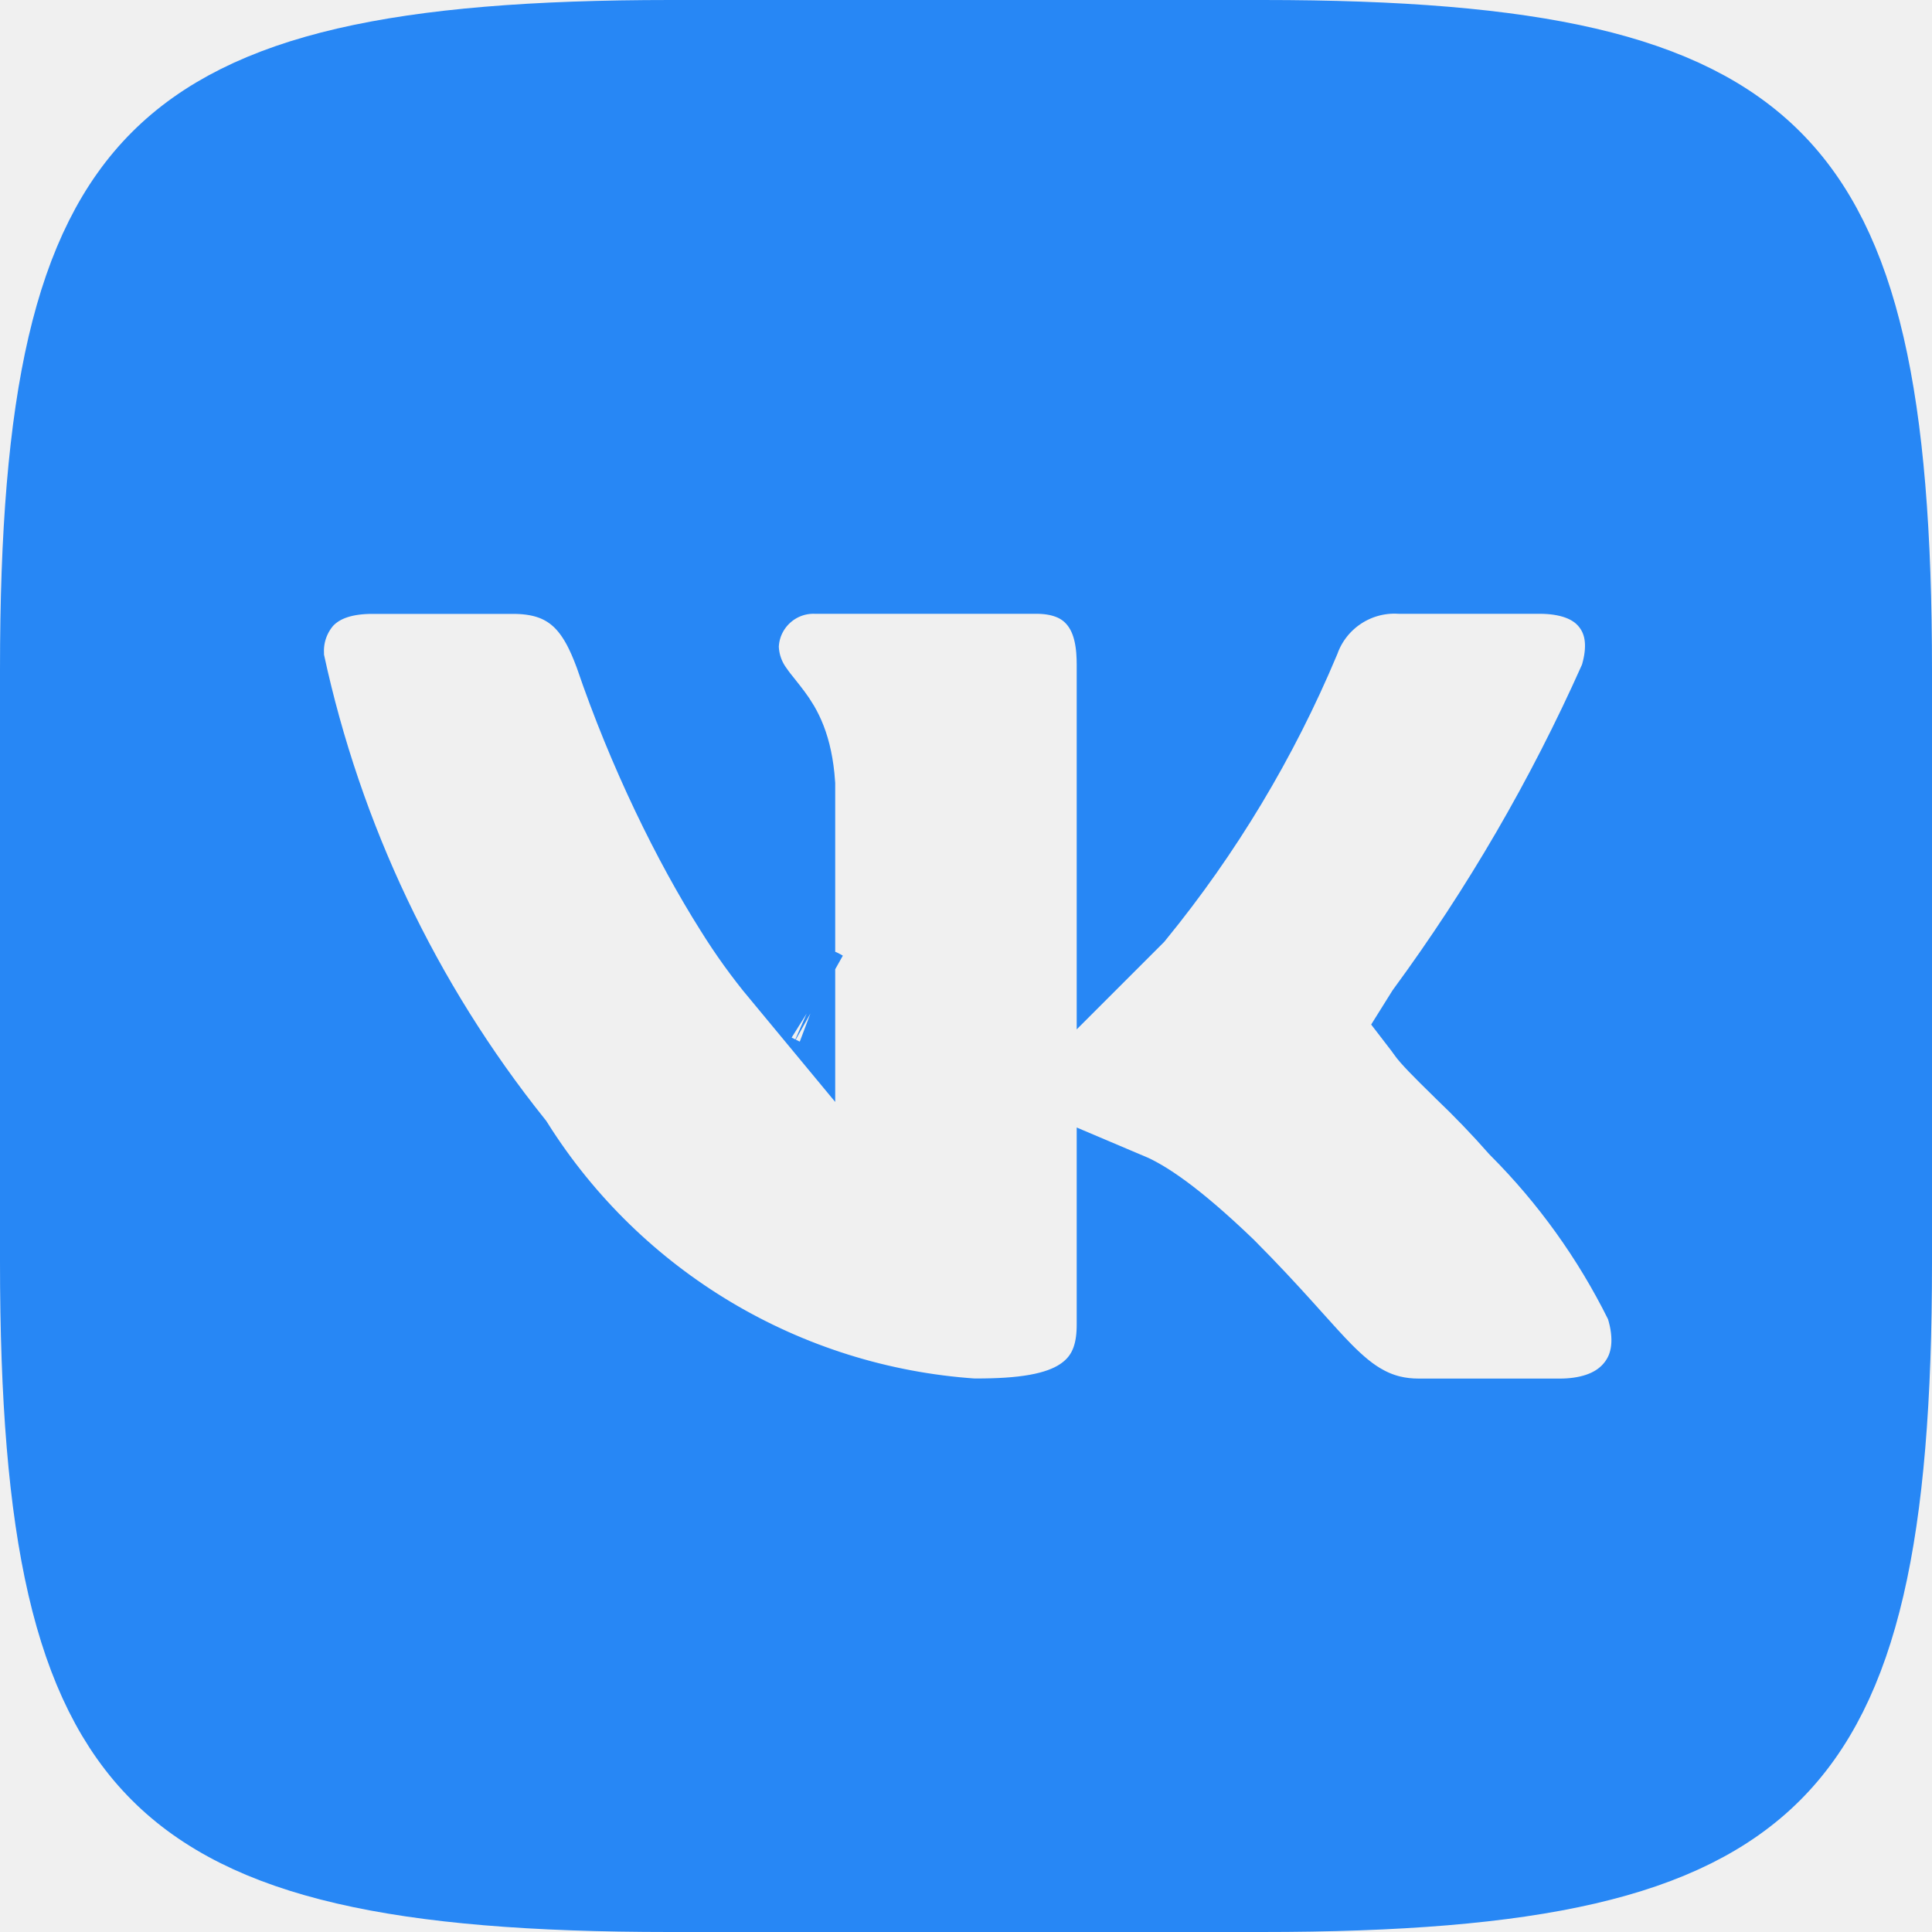
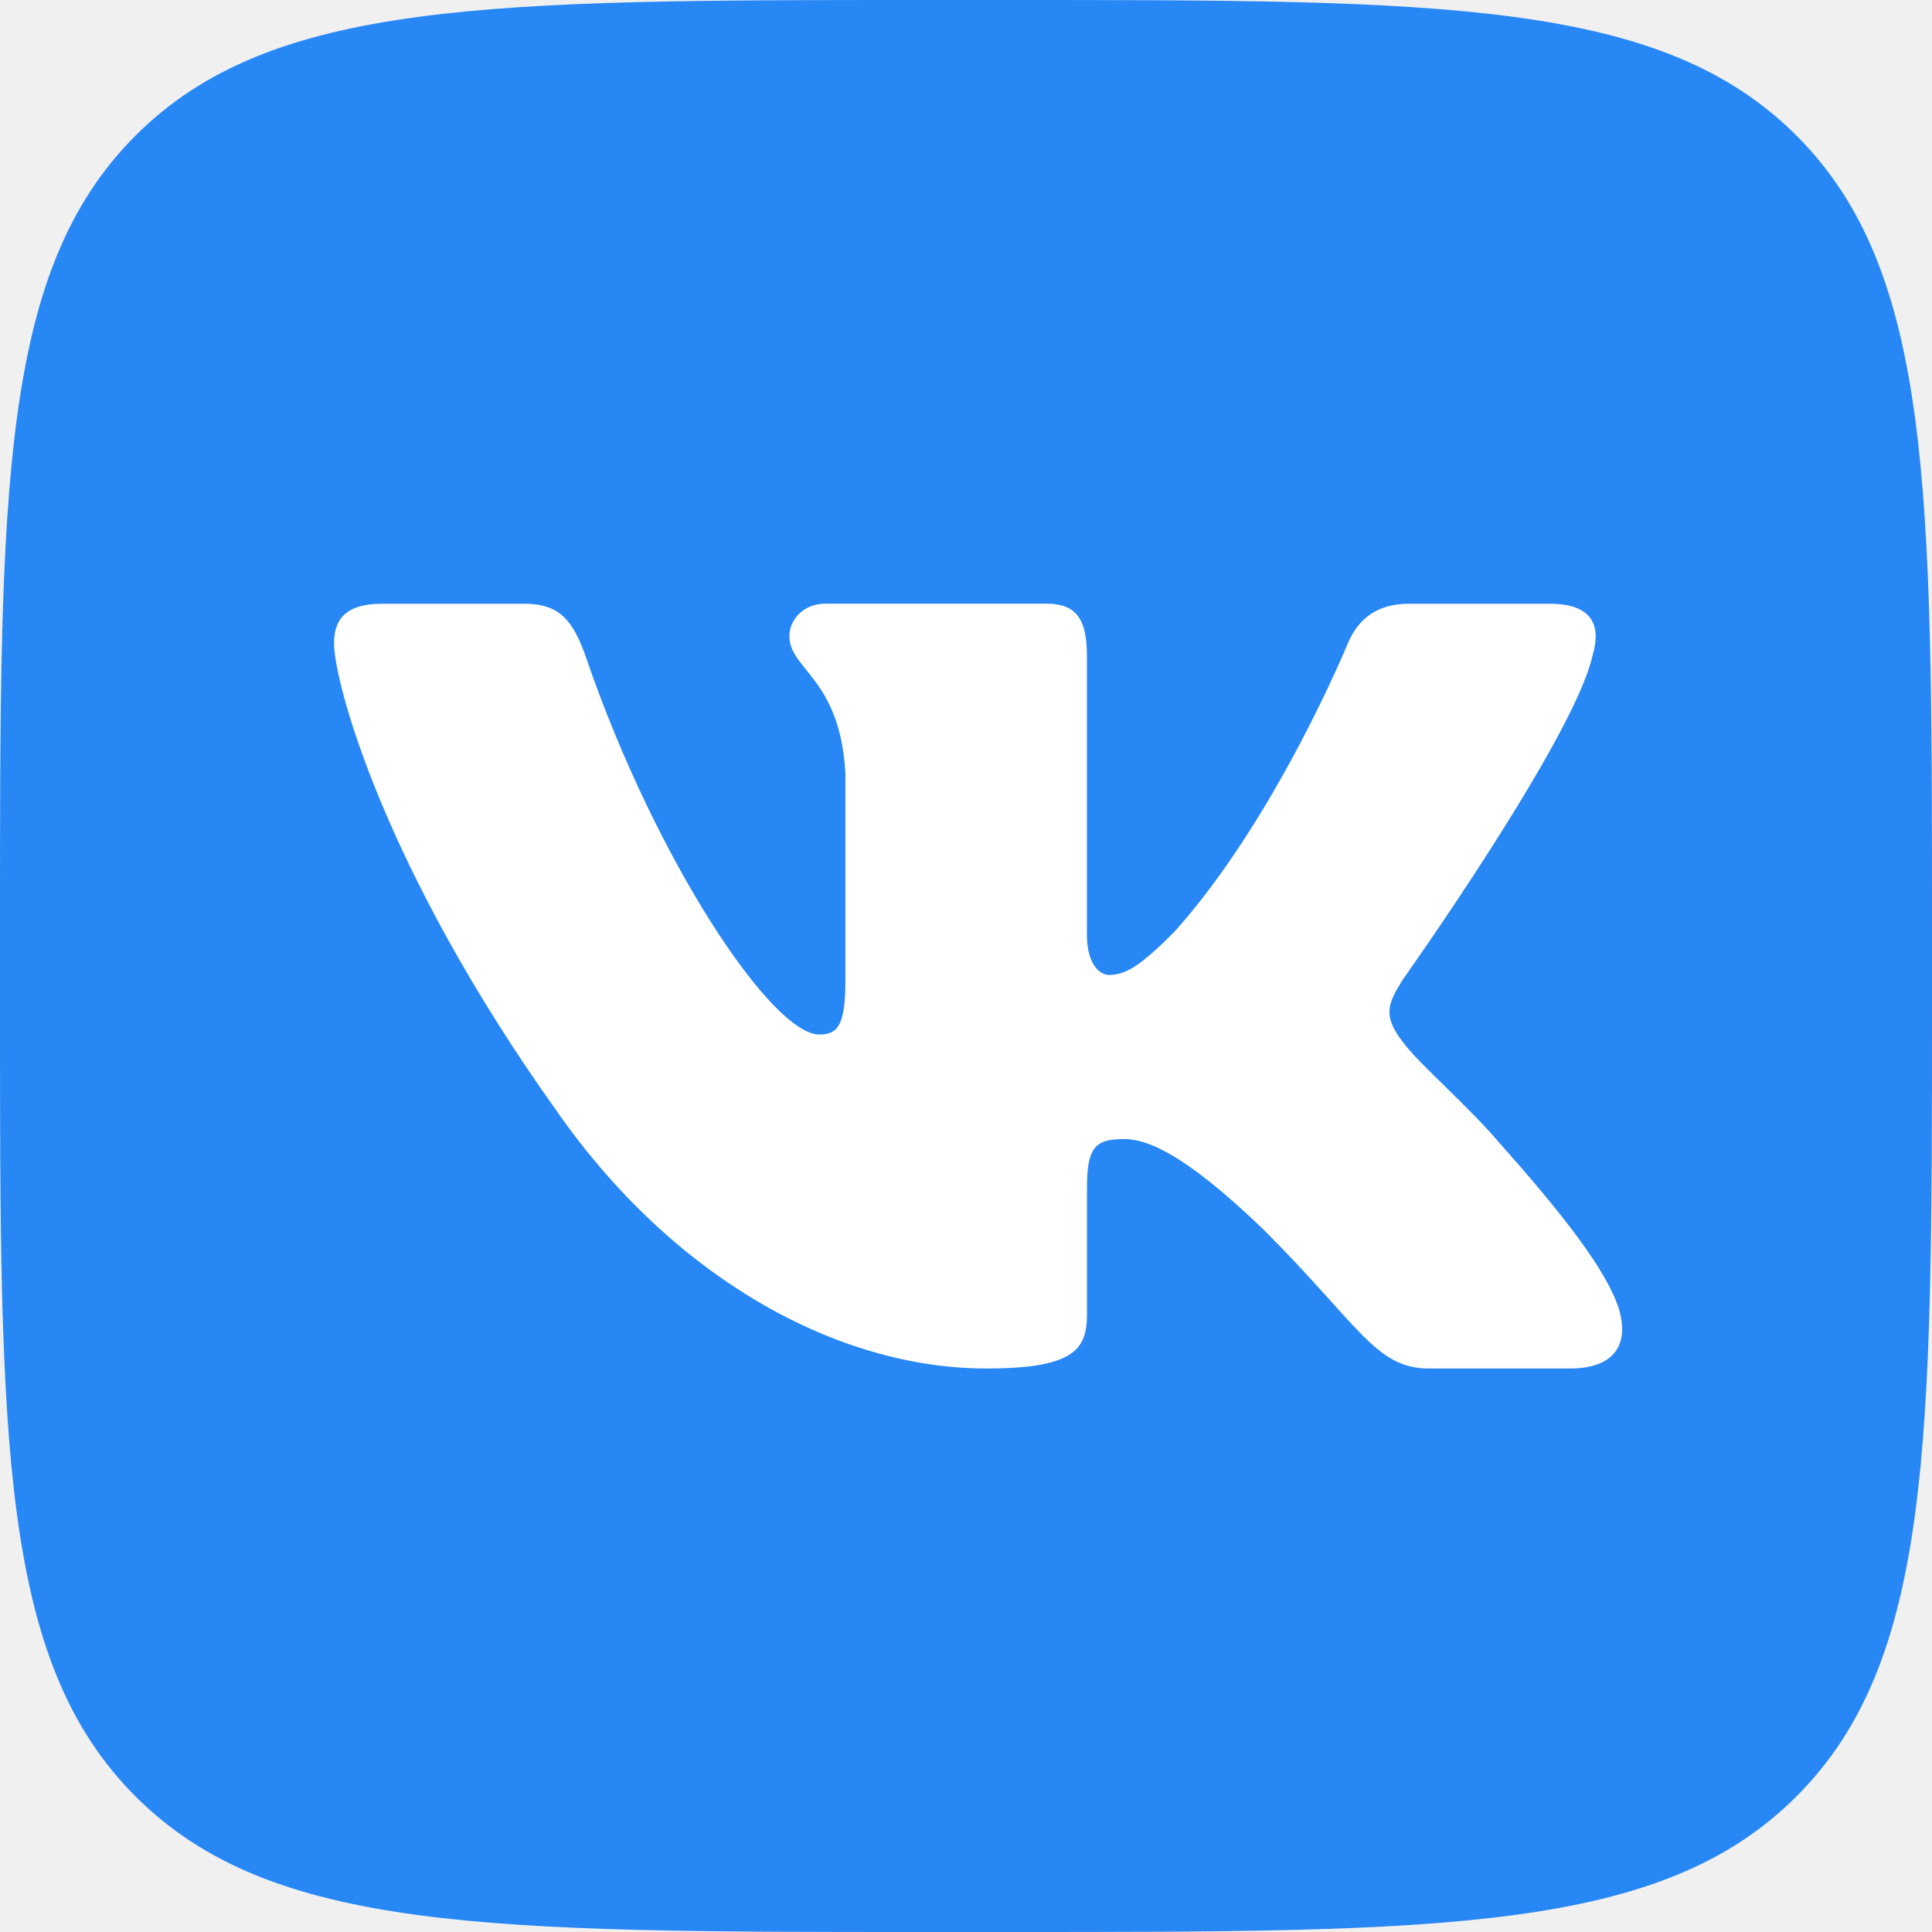
- <svg xmlns="http://www.w3.org/2000/svg" width="20" height="20" fill="none">
-   <path d="M10.07 14.77h.034c.464 0 .864-.044 1.146-.232.361-.24.396-.607.396-.83v-1.282c.142.06.436.238.983.764.237.238.426.443.586.62l.088.098c.122.136.236.263.34.368.13.13.276.26.45.351.186.099.381.144.595.144h1.458c.27 0 .605-.065.832-.329.244-.284.235-.641.146-.933l-.012-.039-.018-.036a6.984 6.984 0 00-1.31-1.825 9.545 9.545 0 00-.573-.596l-.019-.019c-.21-.205-.323-.321-.36-.376l-.01-.015-.01-.014-.01-.013a2.86 2.86 0 01.026-.041 18.703 18.703 0 002.003-3.446l.014-.03.009-.03c.061-.204.111-.53-.09-.815-.208-.293-.55-.36-.826-.36h-1.444a1.128 1.128 0 00-1.116.735 11.501 11.501 0 01-1.697 2.825l-.035.035V6.885c0-.206-.023-.483-.193-.708-.198-.262-.49-.323-.724-.323H8.446a.86.86 0 00-.882.797l-.002.018v.019a.9.9 0 00.17.515c.037.054.078.105.109.143l.007.009c.03.038.055.069.08.103.087.117.192.29.218.663v1.9a5.88 5.88 0 01-.47-.653c-.43-.68-.892-1.618-1.234-2.623l-.003-.008-.003-.008c-.075-.2-.18-.438-.373-.614-.22-.2-.484-.26-.75-.26h-1.46c-.277 0-.563.064-.769.281a.9.9 0 00-.23.635v.053l.01.052a12.126 12.126 0 002.383 5.018 6.193 6.193 0 004.823 2.876zm-1.614-4.455a.023.023 0 01.004.002l-.004-.002zM6.938.5h6.135c2.81 0 4.34.347 5.211 1.22.871.873 1.216 2.406 1.216 5.217v6.136c0 2.81-.348 4.34-1.22 5.211-.873.871-2.406 1.216-5.218 1.216H6.928c-2.81 0-4.34-.348-5.211-1.22C.845 17.407.5 15.874.5 13.062V6.928c0-2.805.347-4.335 1.22-5.207C2.595.847 4.128.5 6.939.5z" fill="#2787F5" stroke="#2787F5" />
+ <svg xmlns="http://www.w3.org/2000/svg" width="24" height="24" fill="none">
+   <g clip-path="url(#clip0)">
+     <path d="M0 11.5c0-5.421 0-8.132 1.684-9.816C3.368 0 6.08 0 11.5 0h1c5.421 0 8.132 0 9.816 1.684C24 3.368 24 6.08 24 11.5v1c0 5.421 0 8.132-1.684 9.816C20.632 24 17.92 24 12.5 24h-1c-5.421 0-8.132 0-9.816-1.684C0 20.632 0 17.92 0 12.5v-1z" fill="#2787F5" />
+     <path fill-rule="evenodd" clip-rule="evenodd" d="M6.5 7.5H4.75c-.5 0-.6.235-.6.495 0 .463.594 2.762 2.763 5.803C8.36 15.874 10.398 17 12.253 17c1.112 0 1.25-.25 1.25-.68v-1.57c0-.5.105-.6.457-.6.26 0 .705.13 1.743 1.131C16.89 16.468 17.087 17 17.753 17h1.75c.501 0 .751-.25.607-.743-.158-.492-.725-1.206-1.476-2.051-.409-.482-1.02-1.001-1.206-1.26-.26-.335-.185-.483 0-.78 0 0 2.133-3.003 2.355-4.023.111-.37 0-.643-.53-.643h-1.75c-.445 0-.65.235-.761.495 0 0-.89 2.17-2.151 3.578-.408.408-.594.538-.816.538-.111 0-.273-.13-.273-.5V8.142c0-.445-.129-.643-.5-.643h-2.75c-.278 0-.446.207-.446.402 0 .422.63.52.696 1.706v2.577c0 .565-.102.667-.325.667-.593 0-2.037-2.178-2.893-4.672-.167-.484-.336-.68-.783-.68z" fill="#fff" />
+   </g>
+   <defs>
+     <clipPath id="clip0">
+       <path fill="#fff" d="M0 0h24v24H0z" />
+     </clipPath>
+   </defs>
</svg>
